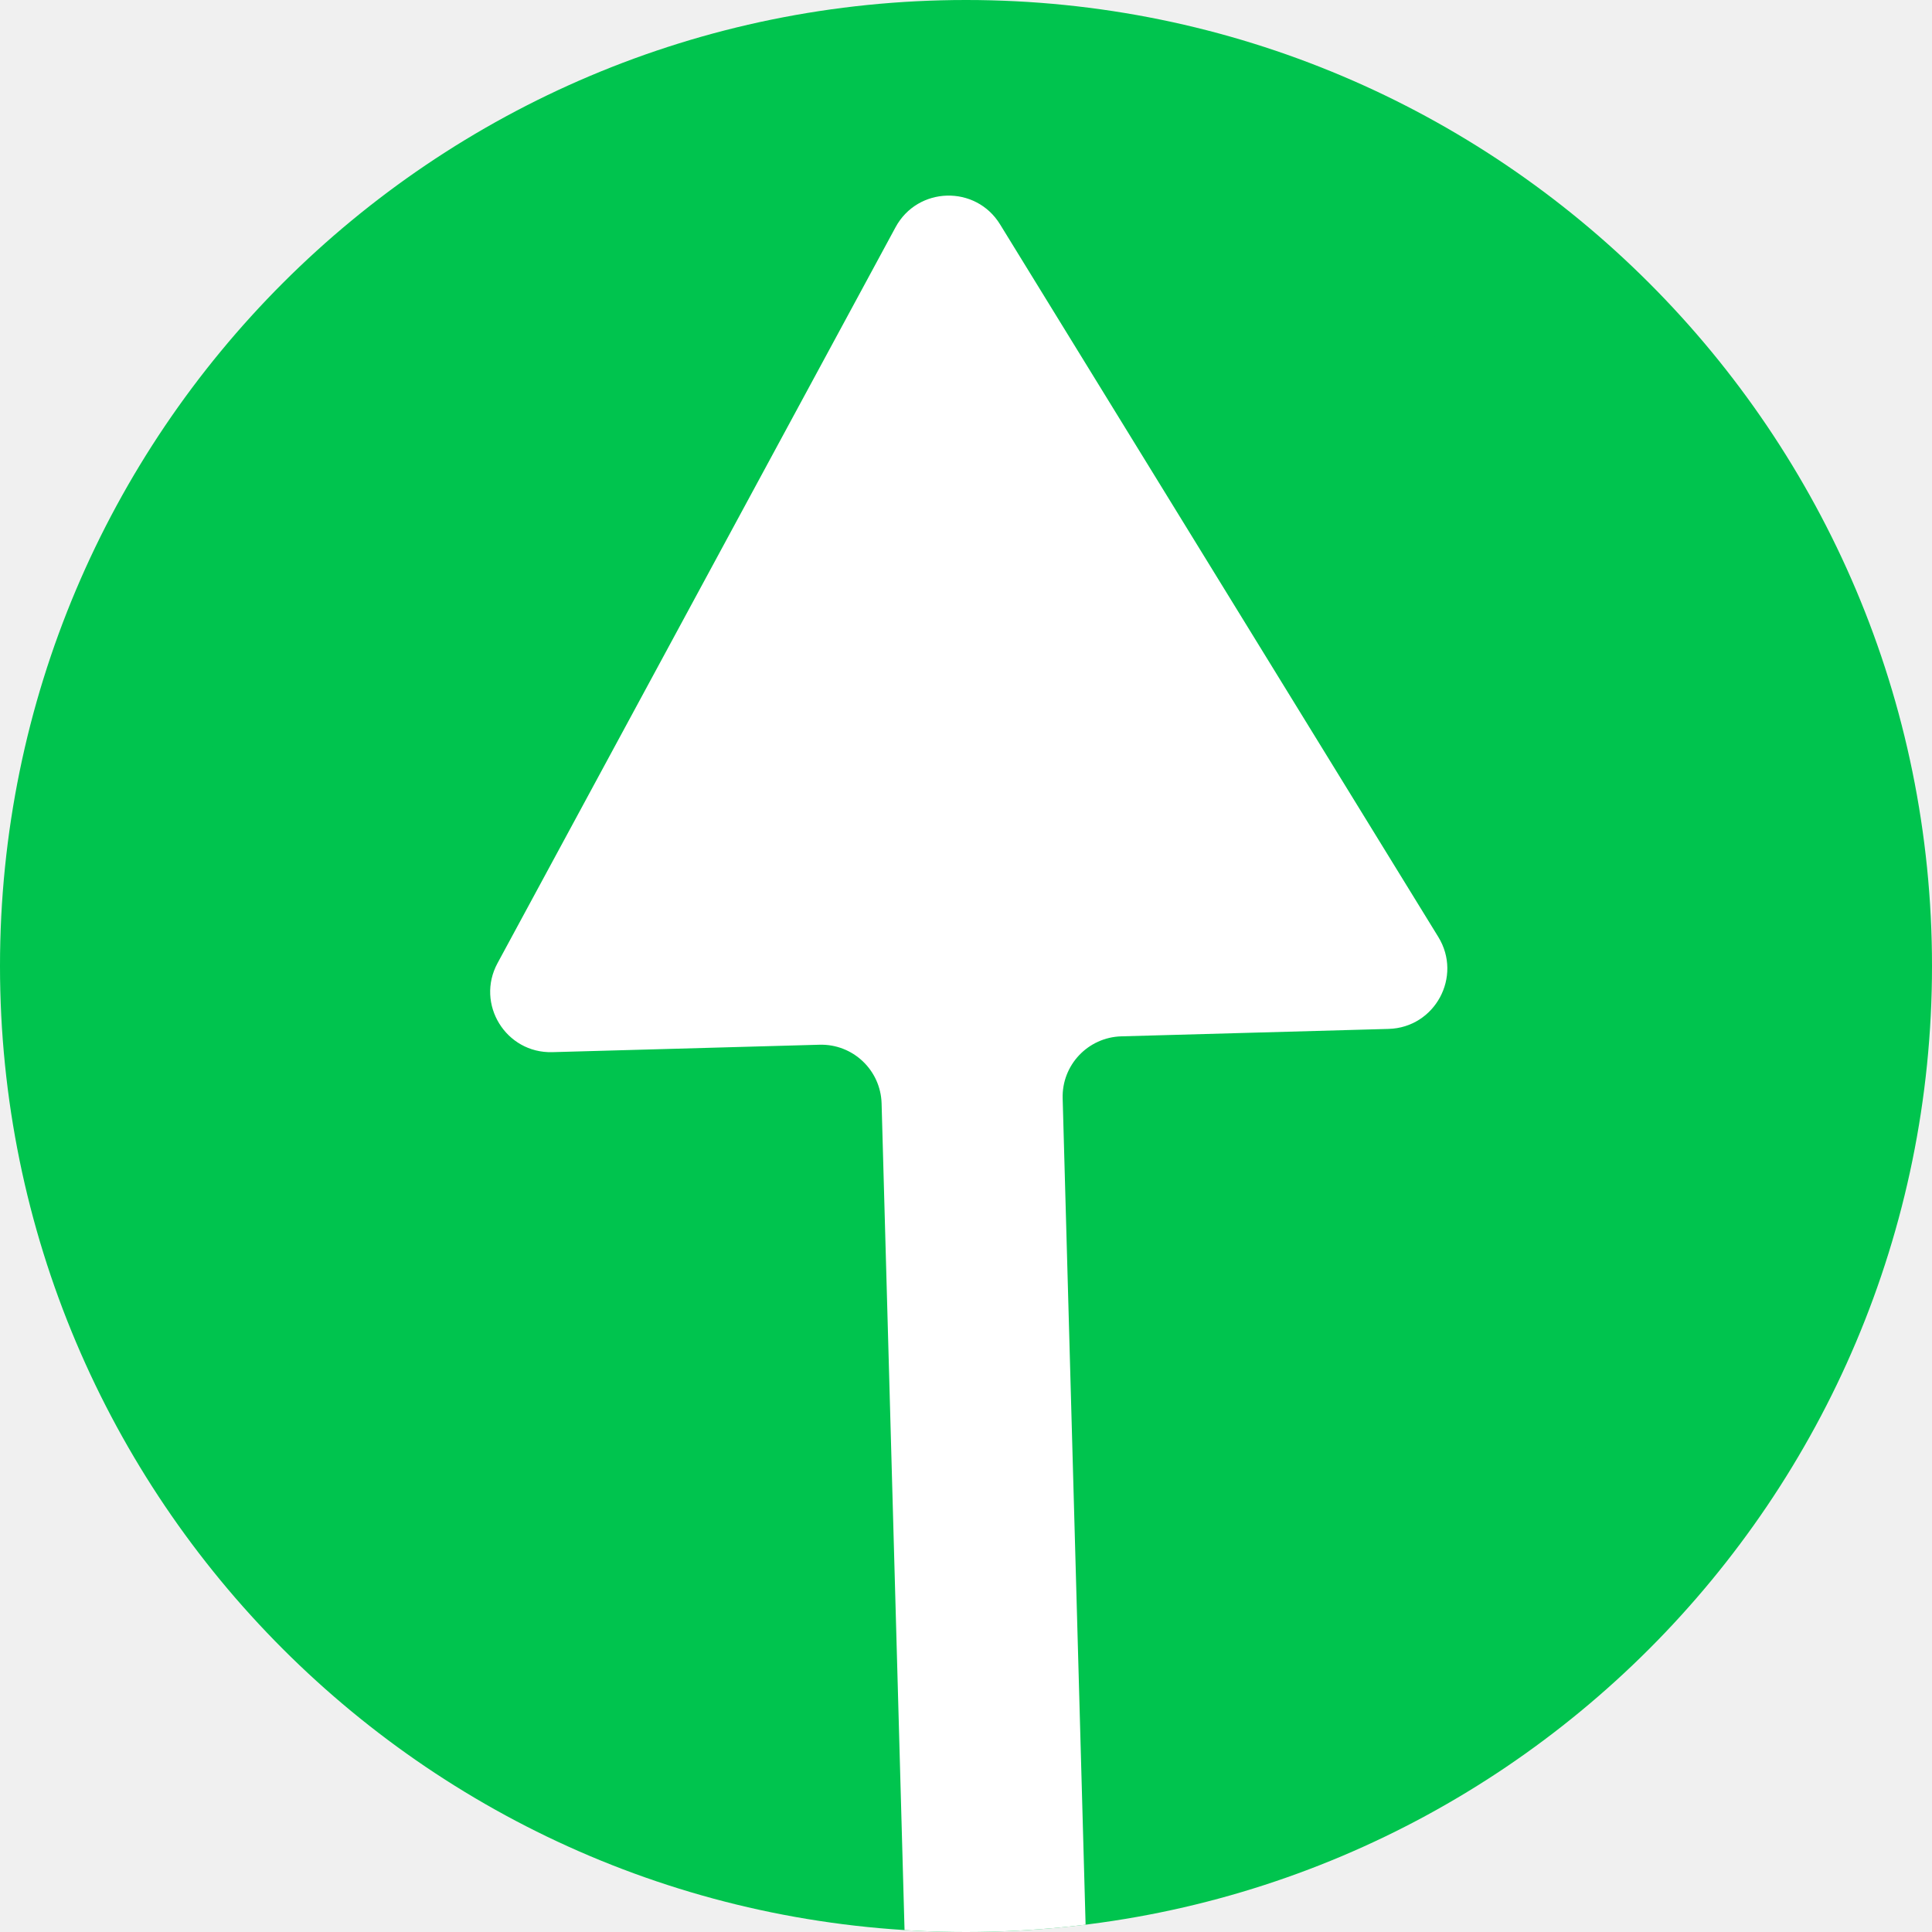
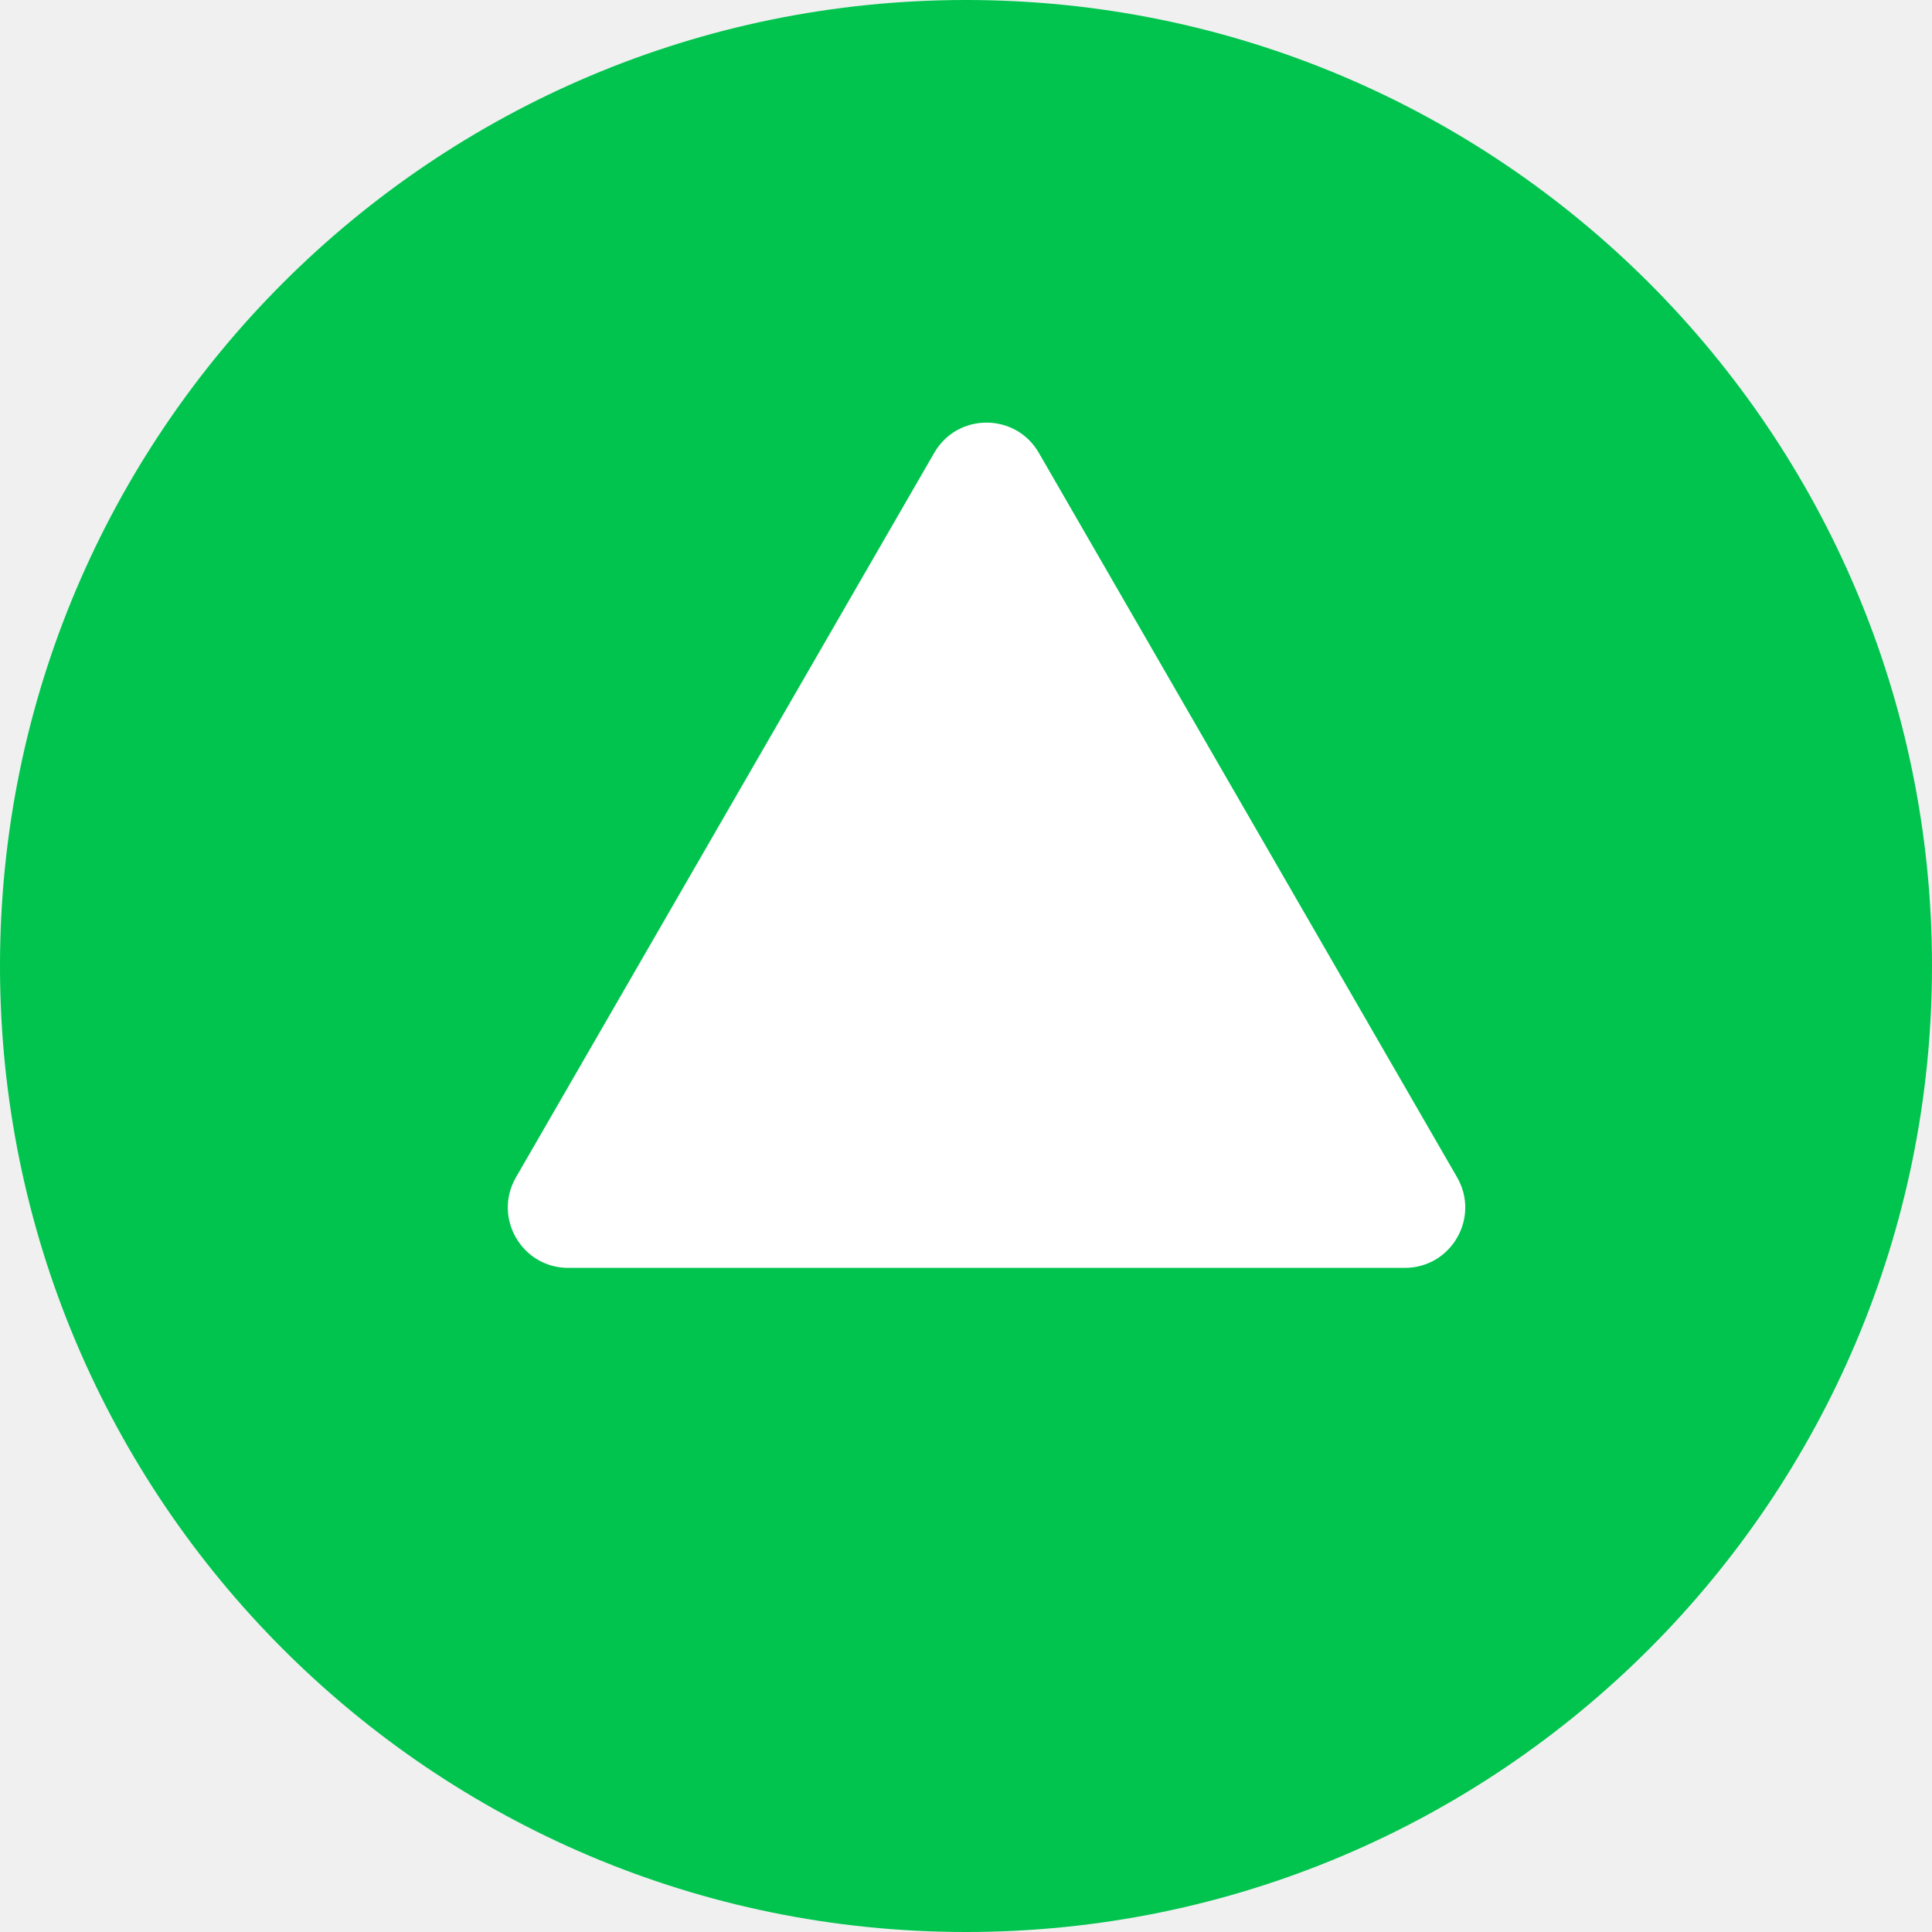
<svg xmlns="http://www.w3.org/2000/svg" width="32" height="32" viewBox="0 0 32 32" fill="none">
  <path d="M30.5 16C30.5 24.008 24.008 30.5 16 30.5C7.992 30.5 1.5 24.008 1.5 16C1.5 7.992 7.992 1.5 16 1.5C24.008 1.5 30.5 7.992 30.5 16Z" fill="#00C44E" stroke="#00C44E" stroke-width="3" />
-   <mask id="mask0_1:116" style="mask-type:alpha" maskUnits="userSpaceOnUse" x="0" y="0" width="32" height="32">
+   <mask id="mask0_1:129" style="mask-type:alpha" maskUnits="userSpaceOnUse" x="0" y="0" width="32" height="32">
    <path d="M32 16C32 24.837 24.837 32 16 32C7.163 32 0 24.837 0 16C0 7.163 7.163 0 16 0C24.837 0 32 7.163 32 16Z" fill="#4EF102" />
  </mask>
-   <g mask="url(#mask0_1:116)">
-     <path fill-rule="evenodd" clip-rule="evenodd" d="M9.148 17.427C8.378 17.448 7.874 16.629 8.241 15.952L14.833 3.764C15.199 3.087 16.161 3.06 16.564 3.716L23.823 15.519C24.226 16.175 23.768 17.021 22.999 17.042L18.573 17.165C18.02 17.181 17.585 17.641 17.601 18.193L18.143 37.718C18.158 38.27 17.723 38.73 17.171 38.745L16.172 38.773C15.619 38.788 15.159 38.353 15.144 37.801L14.602 18.276C14.586 17.724 14.127 17.289 13.574 17.304L9.148 17.427Z" fill="white" />
+   <g mask="url(#mask0_1:129)">
+     <path fill-rule="evenodd" clip-rule="evenodd" d="M9.412 21C8.642 21 8.161 20.167 8.546 19.5L15.474 7.5C15.859 6.833 16.821 6.833 17.206 7.5L24.134 19.5C24.519 20.167 24.038 21 23.268 21L9.412 21Z" fill="white" />
  </g>
</svg>
